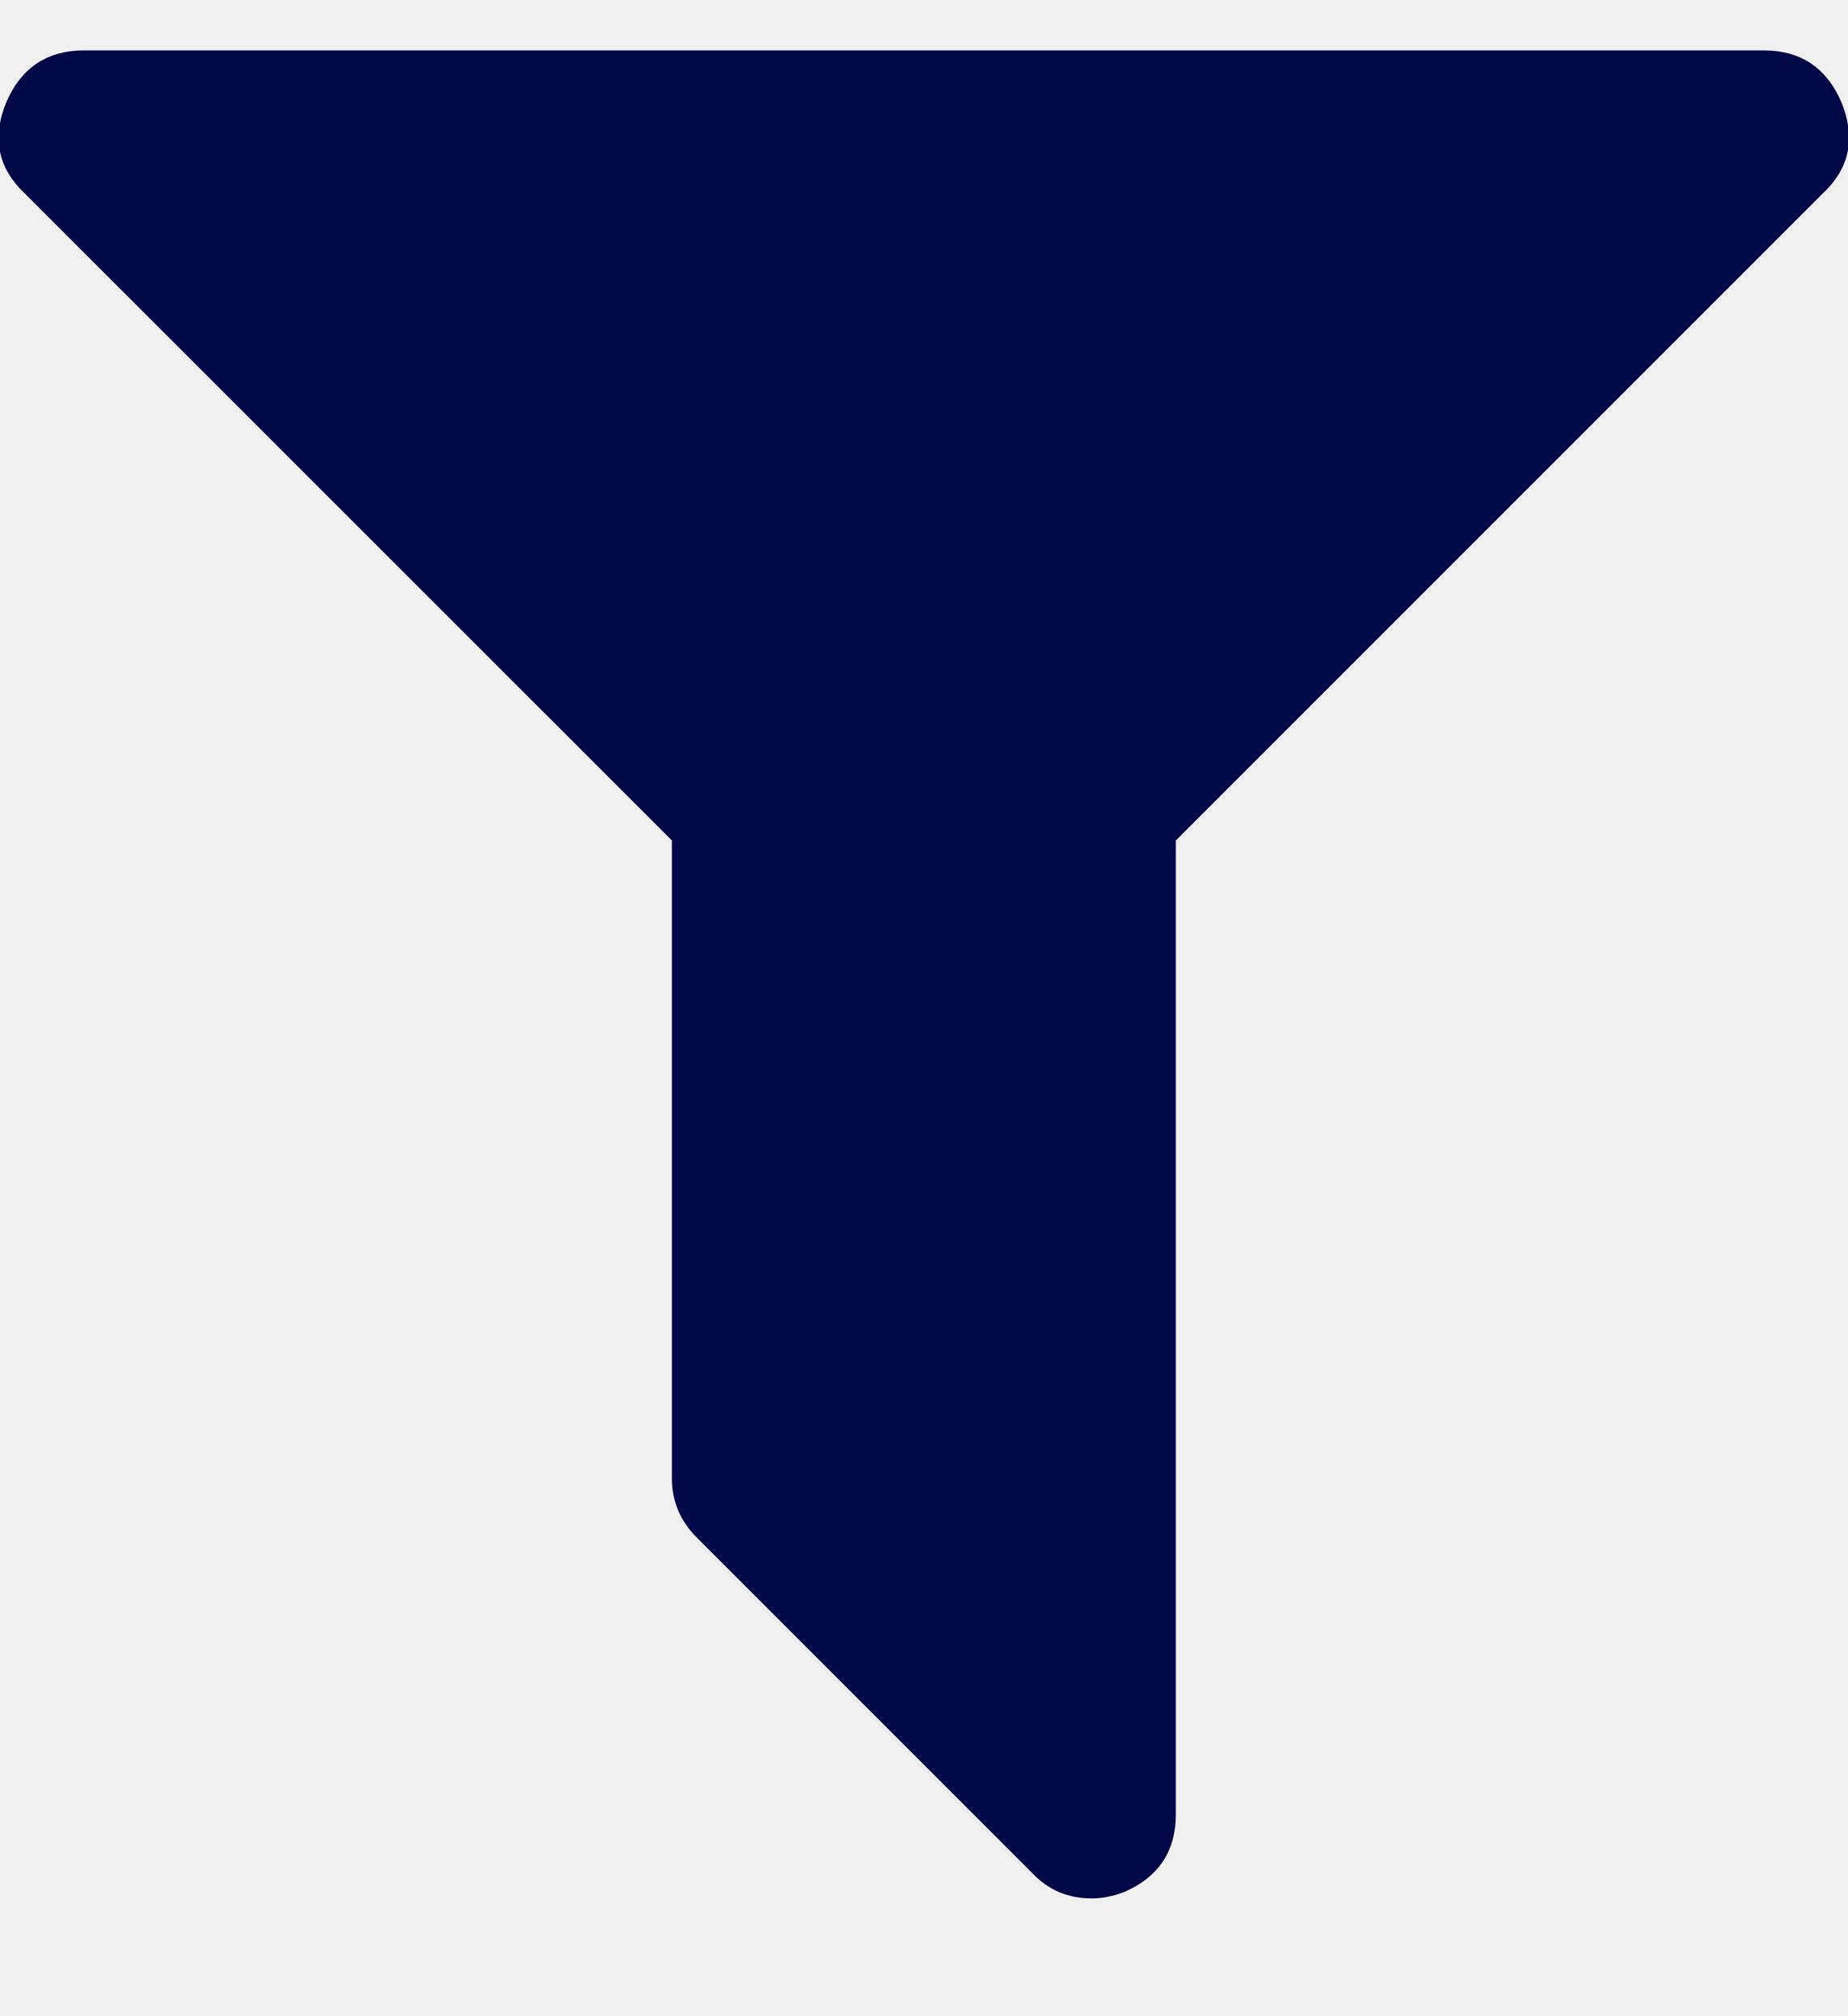
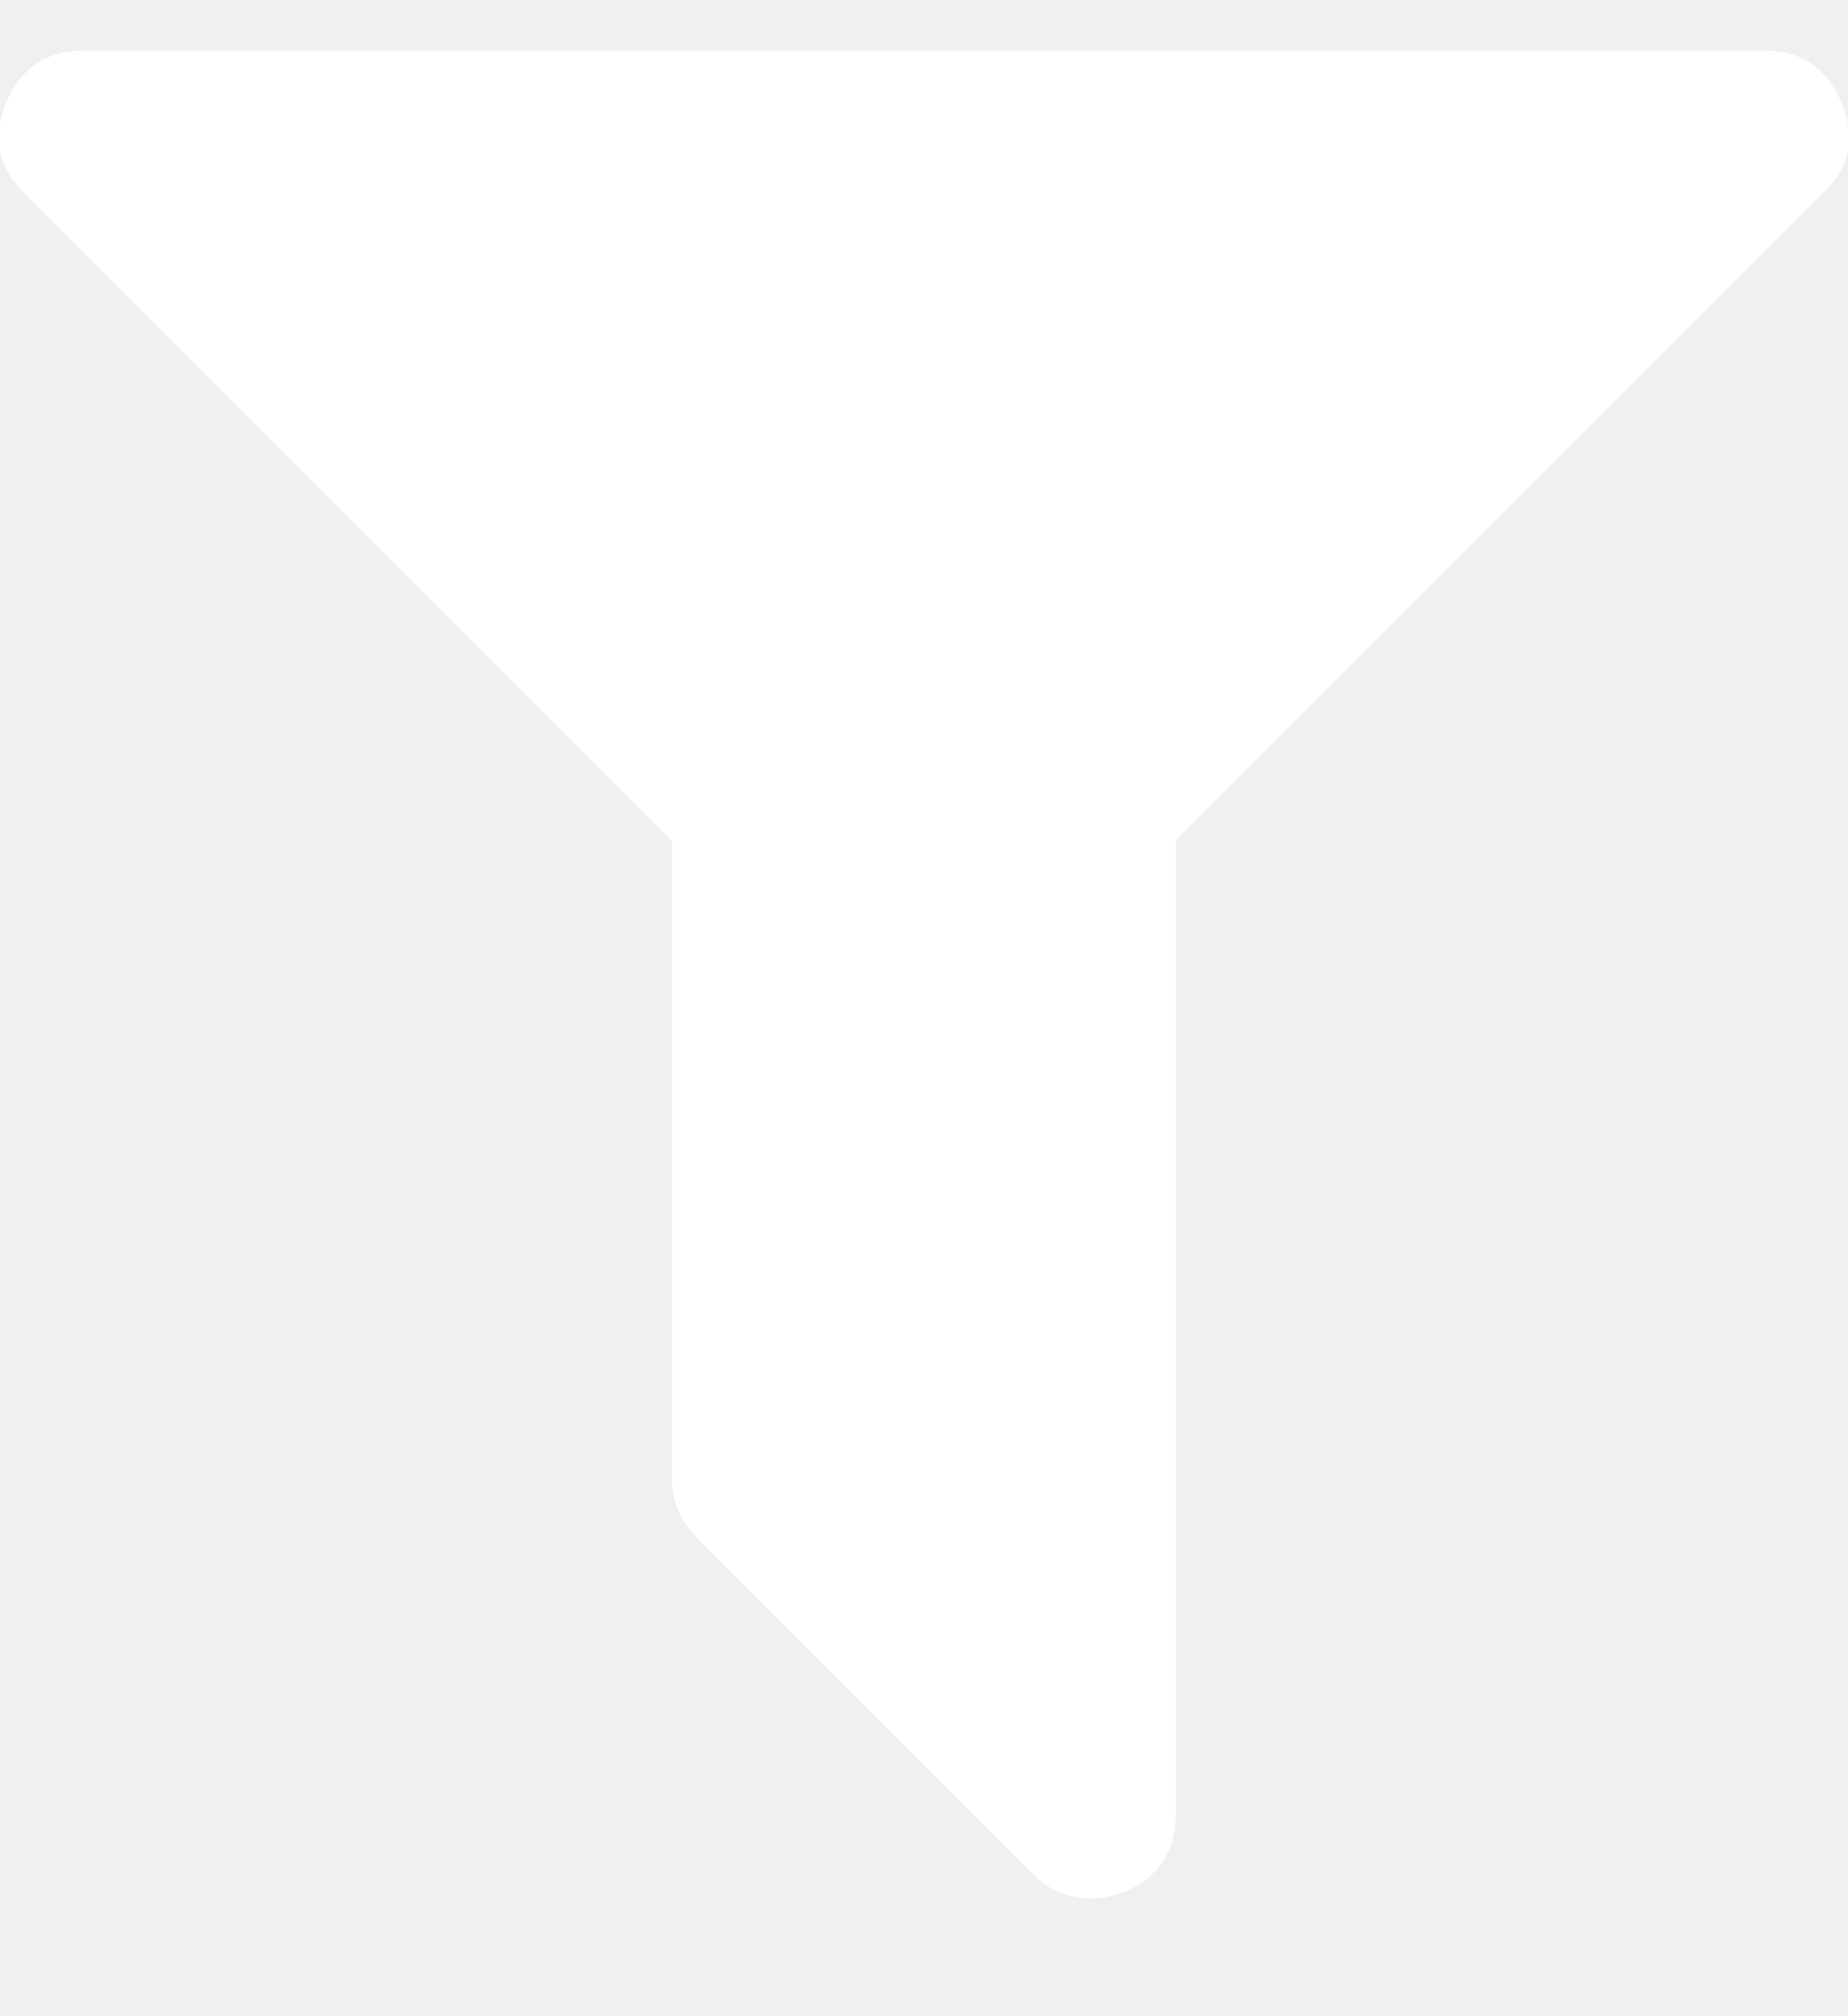
<svg xmlns="http://www.w3.org/2000/svg" width="11" height="12" viewBox="0 0 11 12" fill="none">
-   <path d="M10.961 0.605C11.049 0.818 11.013 1.001 10.851 1.152L7 5.003V10.8C7 11.019 6.898 11.172 6.695 11.261C6.628 11.287 6.562 11.3 6.5 11.3C6.359 11.3 6.242 11.251 6.148 11.152L4.148 9.152C4.049 9.053 4 8.935 4 8.8V5.003L0.148 1.152C-0.013 1.001 -0.05 0.818 0.039 0.605C0.128 0.402 0.281 0.3 0.5 0.3H10.5C10.719 0.3 10.872 0.402 10.961 0.605Z" fill="#020747" />
+   <path d="M10.961 0.605C11.049 0.818 11.013 1.001 10.851 1.152L7 5.003V10.8C7 11.019 6.898 11.172 6.695 11.261C6.628 11.287 6.562 11.3 6.5 11.3C6.359 11.3 6.242 11.251 6.148 11.152L4.148 9.152C4.049 9.053 4 8.935 4 8.8V5.003L0.148 1.152C-0.013 1.001 -0.05 0.818 0.039 0.605C0.128 0.402 0.281 0.3 0.5 0.3H10.5C10.719 0.3 10.872 0.402 10.961 0.605Z" fill="#fff" />
</svg>
